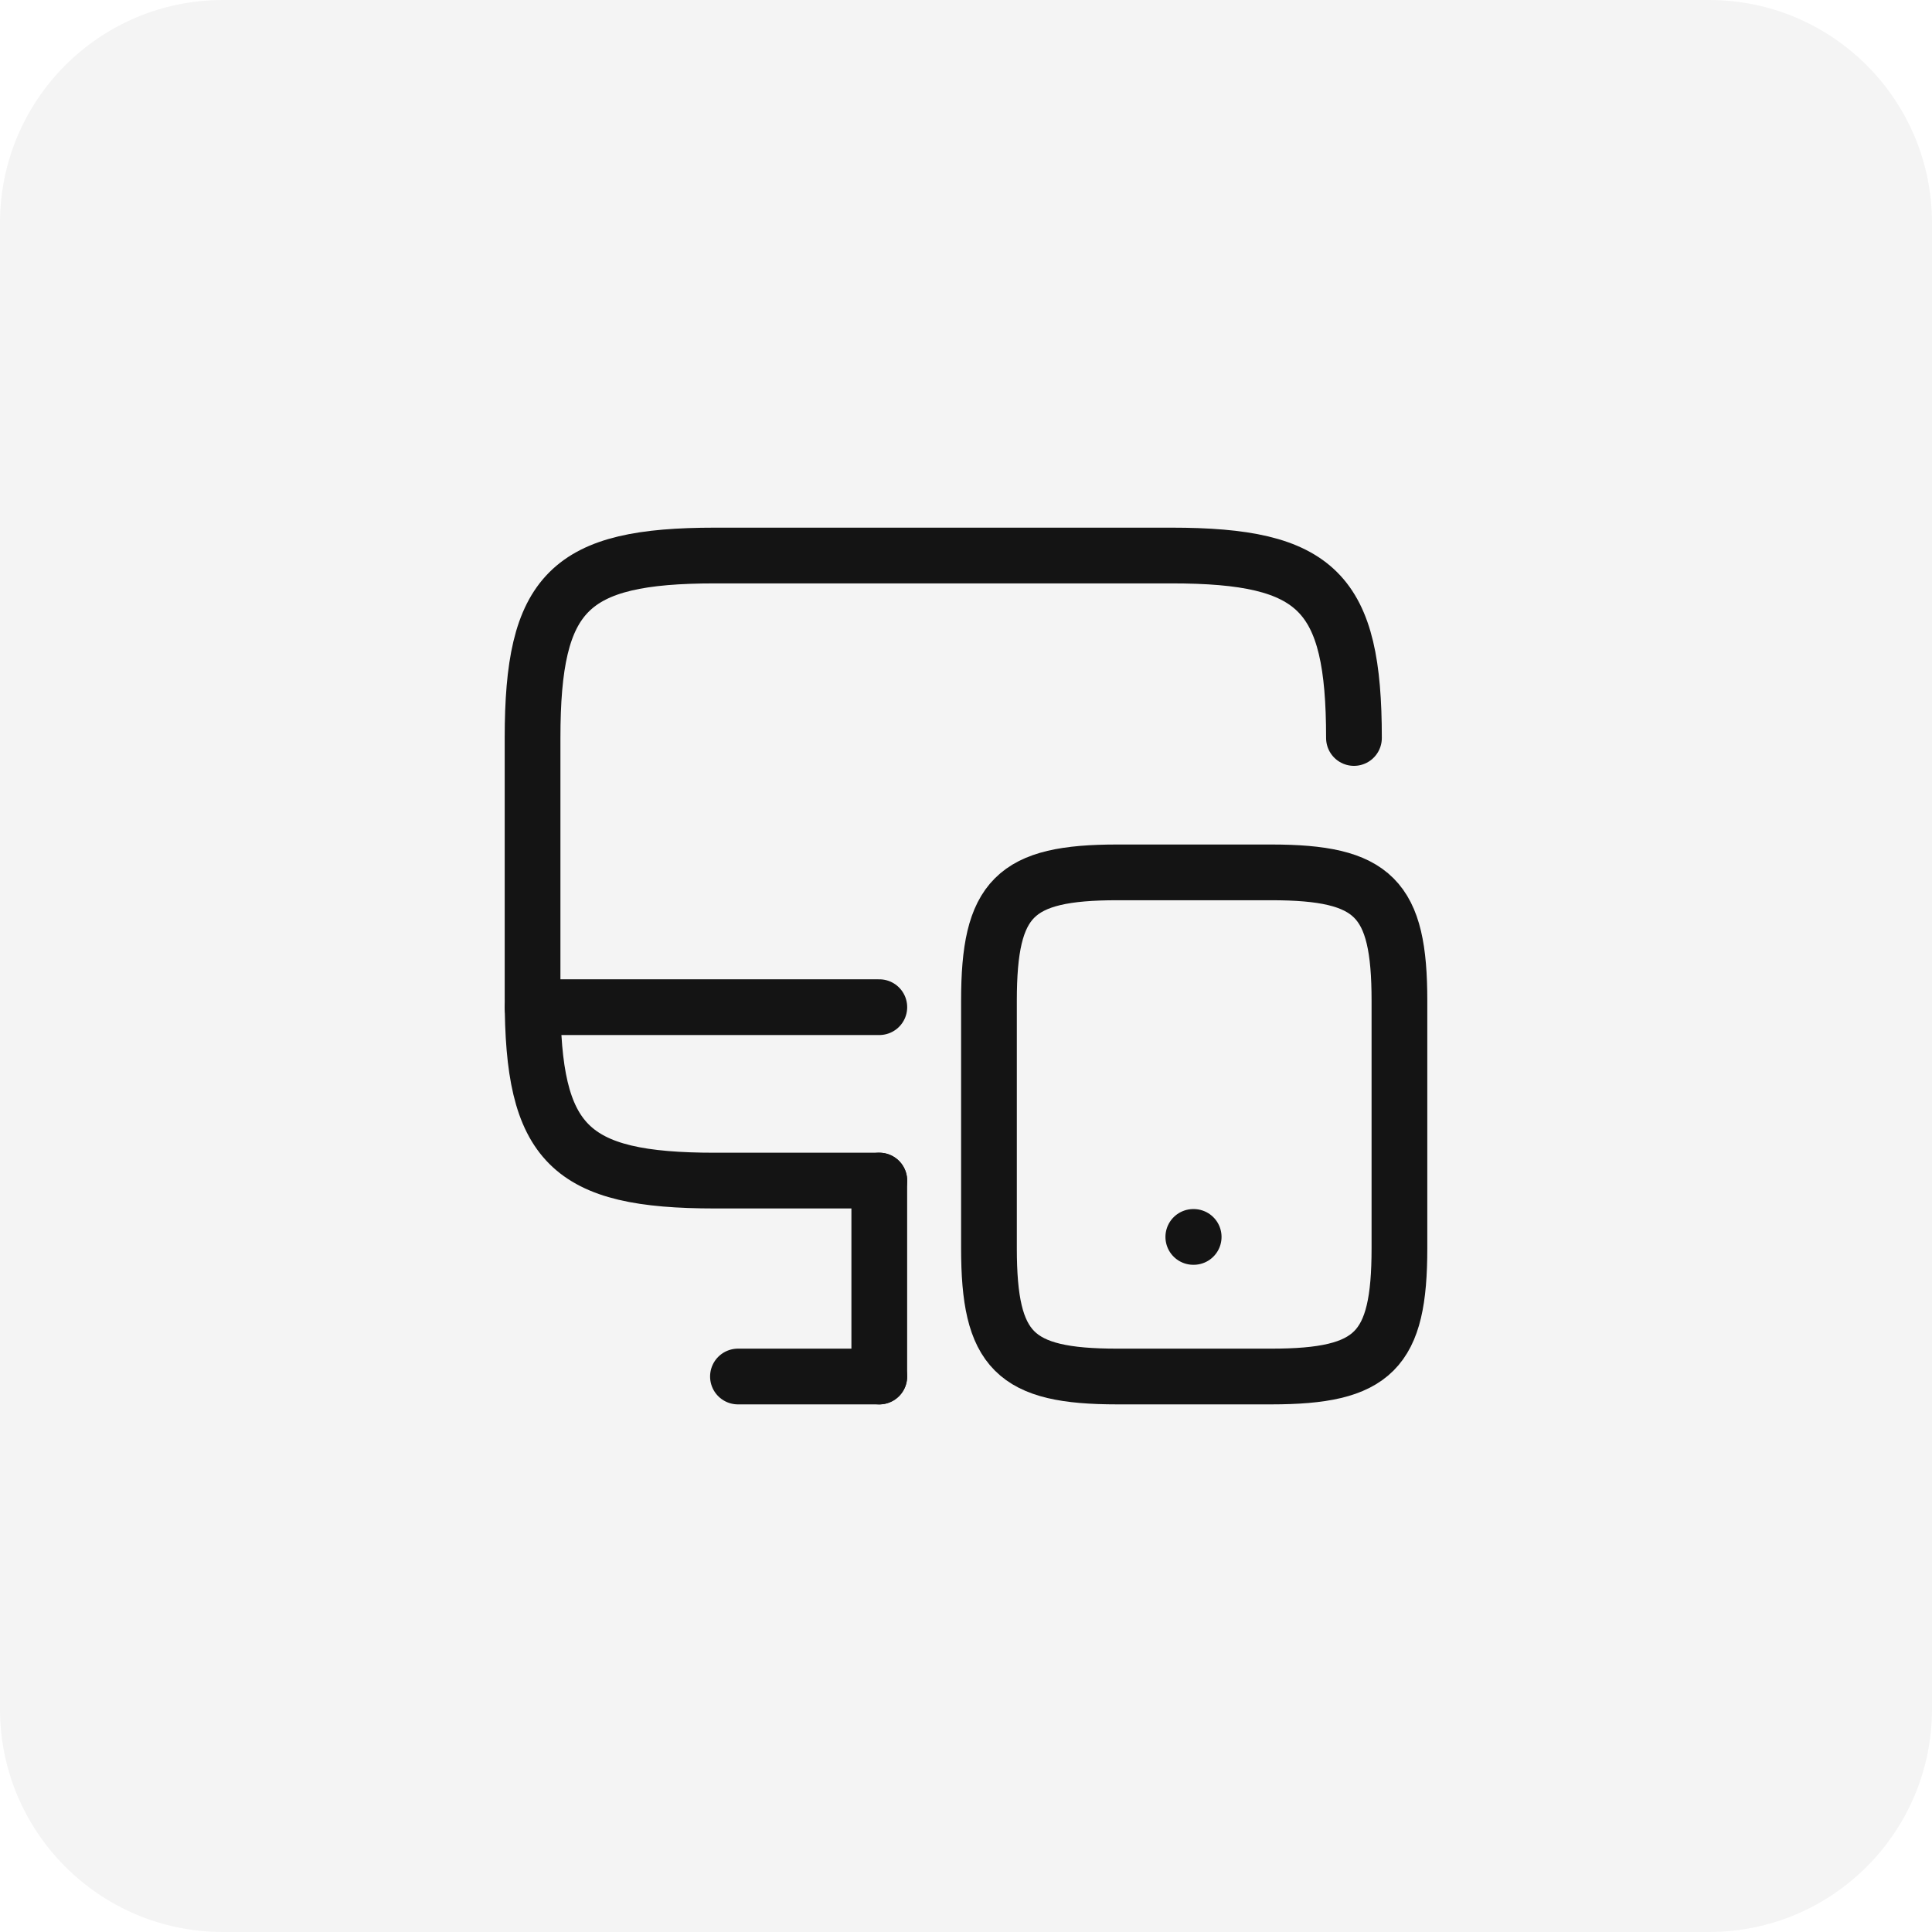
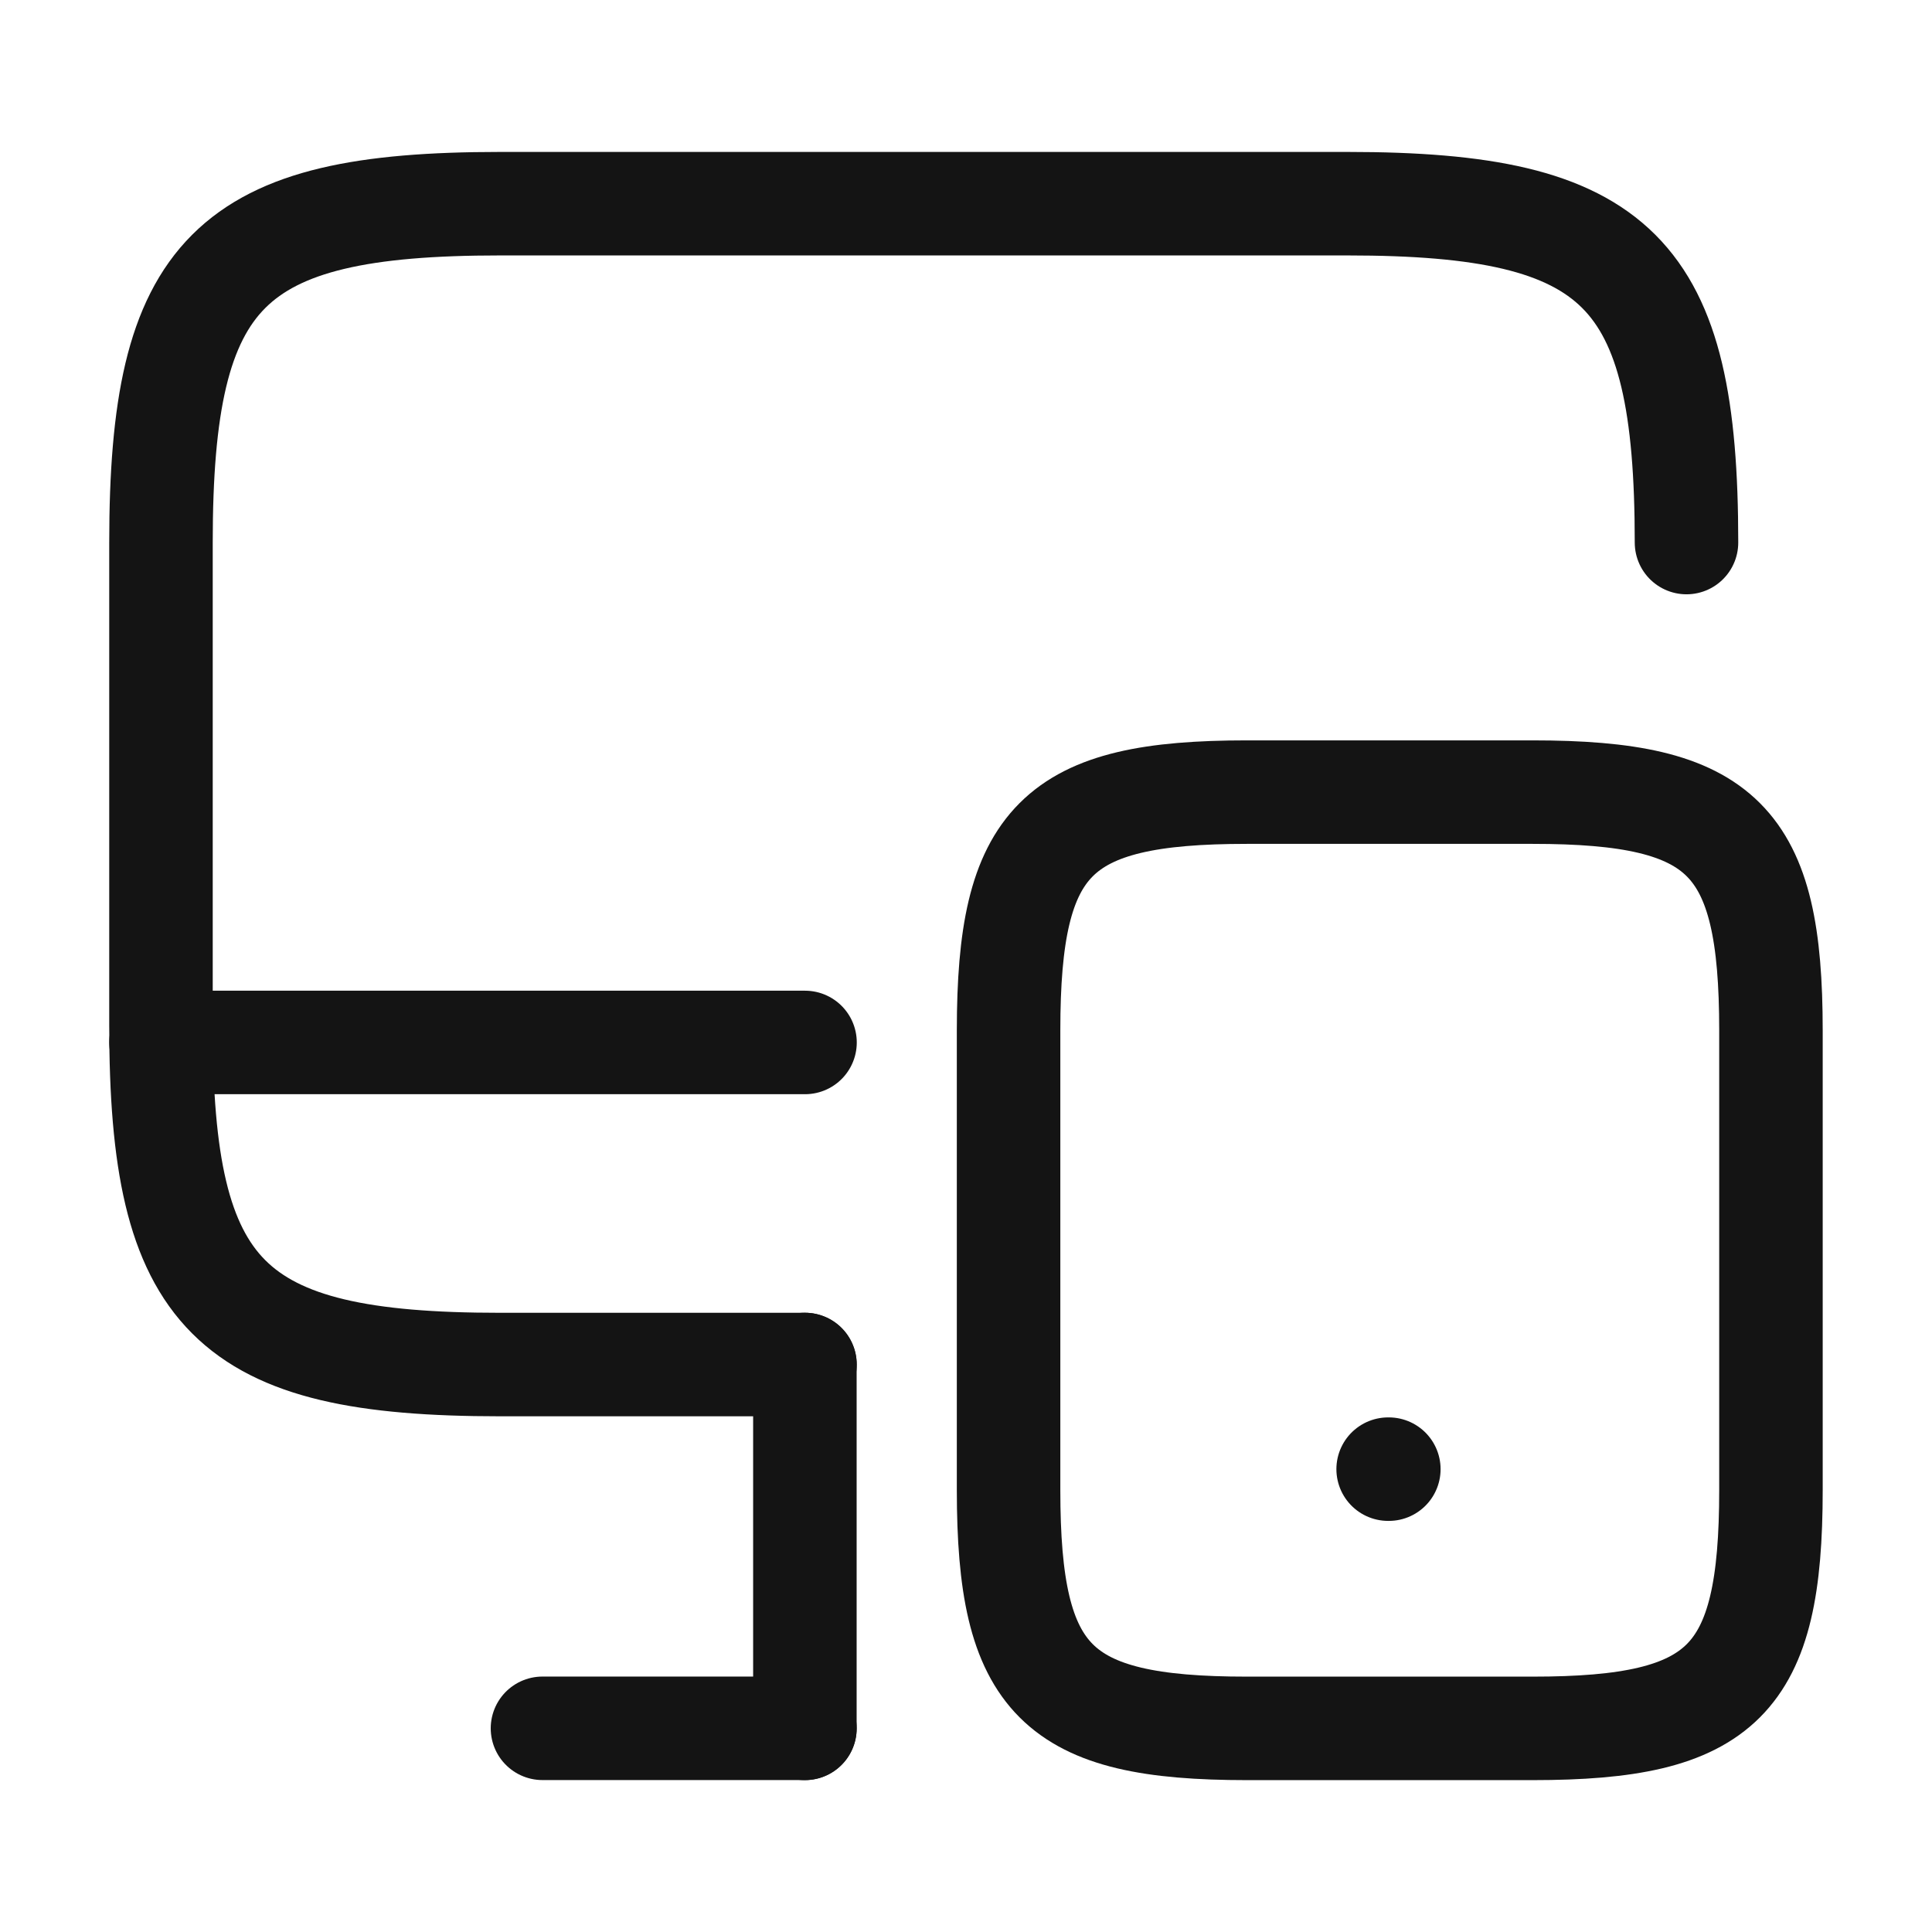
- <svg xmlns="http://www.w3.org/2000/svg" width="52" height="52" viewBox="0 0 52 52" fill="none">
-   <rect width="52" height="52" rx="6" fill="#F4F4F4" />
-   <path d="M23.667 31.776H19.245C15.313 31.776 14.334 30.795 14.334 26.864V19.863C14.334 15.932 15.313 14.952 19.245 14.952H31.531C35.462 14.952 36.442 15.932 36.442 19.863" stroke="#141414" stroke-width="1.5" stroke-linecap="round" stroke-linejoin="round" />
-   <path d="M23.666 37.049V31.775" stroke="#141414" stroke-width="1.5" stroke-linecap="round" stroke-linejoin="round" />
-   <path d="M14.334 27.108H23.667" stroke="#141414" stroke-width="1.5" stroke-linecap="round" stroke-linejoin="round" />
-   <path d="M19.862 37.049H23.666" stroke="#141414" stroke-width="1.5" stroke-linecap="round" stroke-linejoin="round" />
-   <path d="M37.666 26.934V33.596C37.666 36.361 36.978 37.049 34.213 37.049H30.071C27.306 37.049 26.618 36.361 26.618 33.596V26.934C26.618 24.169 27.306 23.48 30.071 23.48H34.213C36.978 23.48 37.666 24.169 37.666 26.934Z" stroke="#141414" stroke-width="1.5" stroke-linecap="round" stroke-linejoin="round" />
-   <path d="M32.118 33.292H32.128" stroke="#141414" stroke-width="1.5" stroke-linecap="round" stroke-linejoin="round" />
+ <svg xmlns="http://www.w3.org/2000/svg" width="28" height="28" viewBox="0 0 28 28" fill="none">
+   <path d="M11.667 19.776H7.245C3.313 19.776 2.333 18.795 2.333 14.864V7.863C2.333 3.932 3.313 2.952 7.245 2.952H19.53C23.462 2.952 24.442 3.932 24.442 7.863" stroke="#141414" stroke-width="1.5" stroke-linecap="round" stroke-linejoin="round" />
+   <path d="M11.665 25.049V19.775" stroke="#141414" stroke-width="1.5" stroke-linecap="round" stroke-linejoin="round" />
+   <path d="M2.333 15.108H11.667" stroke="#141414" stroke-width="1.5" stroke-linecap="round" stroke-linejoin="round" />
+   <path d="M7.862 25.048H11.666" stroke="#141414" stroke-width="1.5" stroke-linecap="round" stroke-linejoin="round" />
+   <path d="M25.666 14.933V21.595C25.666 24.36 24.977 25.049 22.212 25.049H18.071C15.306 25.049 14.617 24.36 14.617 21.595V14.933C14.617 12.168 15.306 11.48 18.071 11.48H22.212C24.977 11.48 25.666 12.168 25.666 14.933Z" stroke="#141414" stroke-width="1.5" stroke-linecap="round" stroke-linejoin="round" />
+   <path d="M20.118 21.292H20.128" stroke="#141414" stroke-width="1.5" stroke-linecap="round" stroke-linejoin="round" />
</svg>
